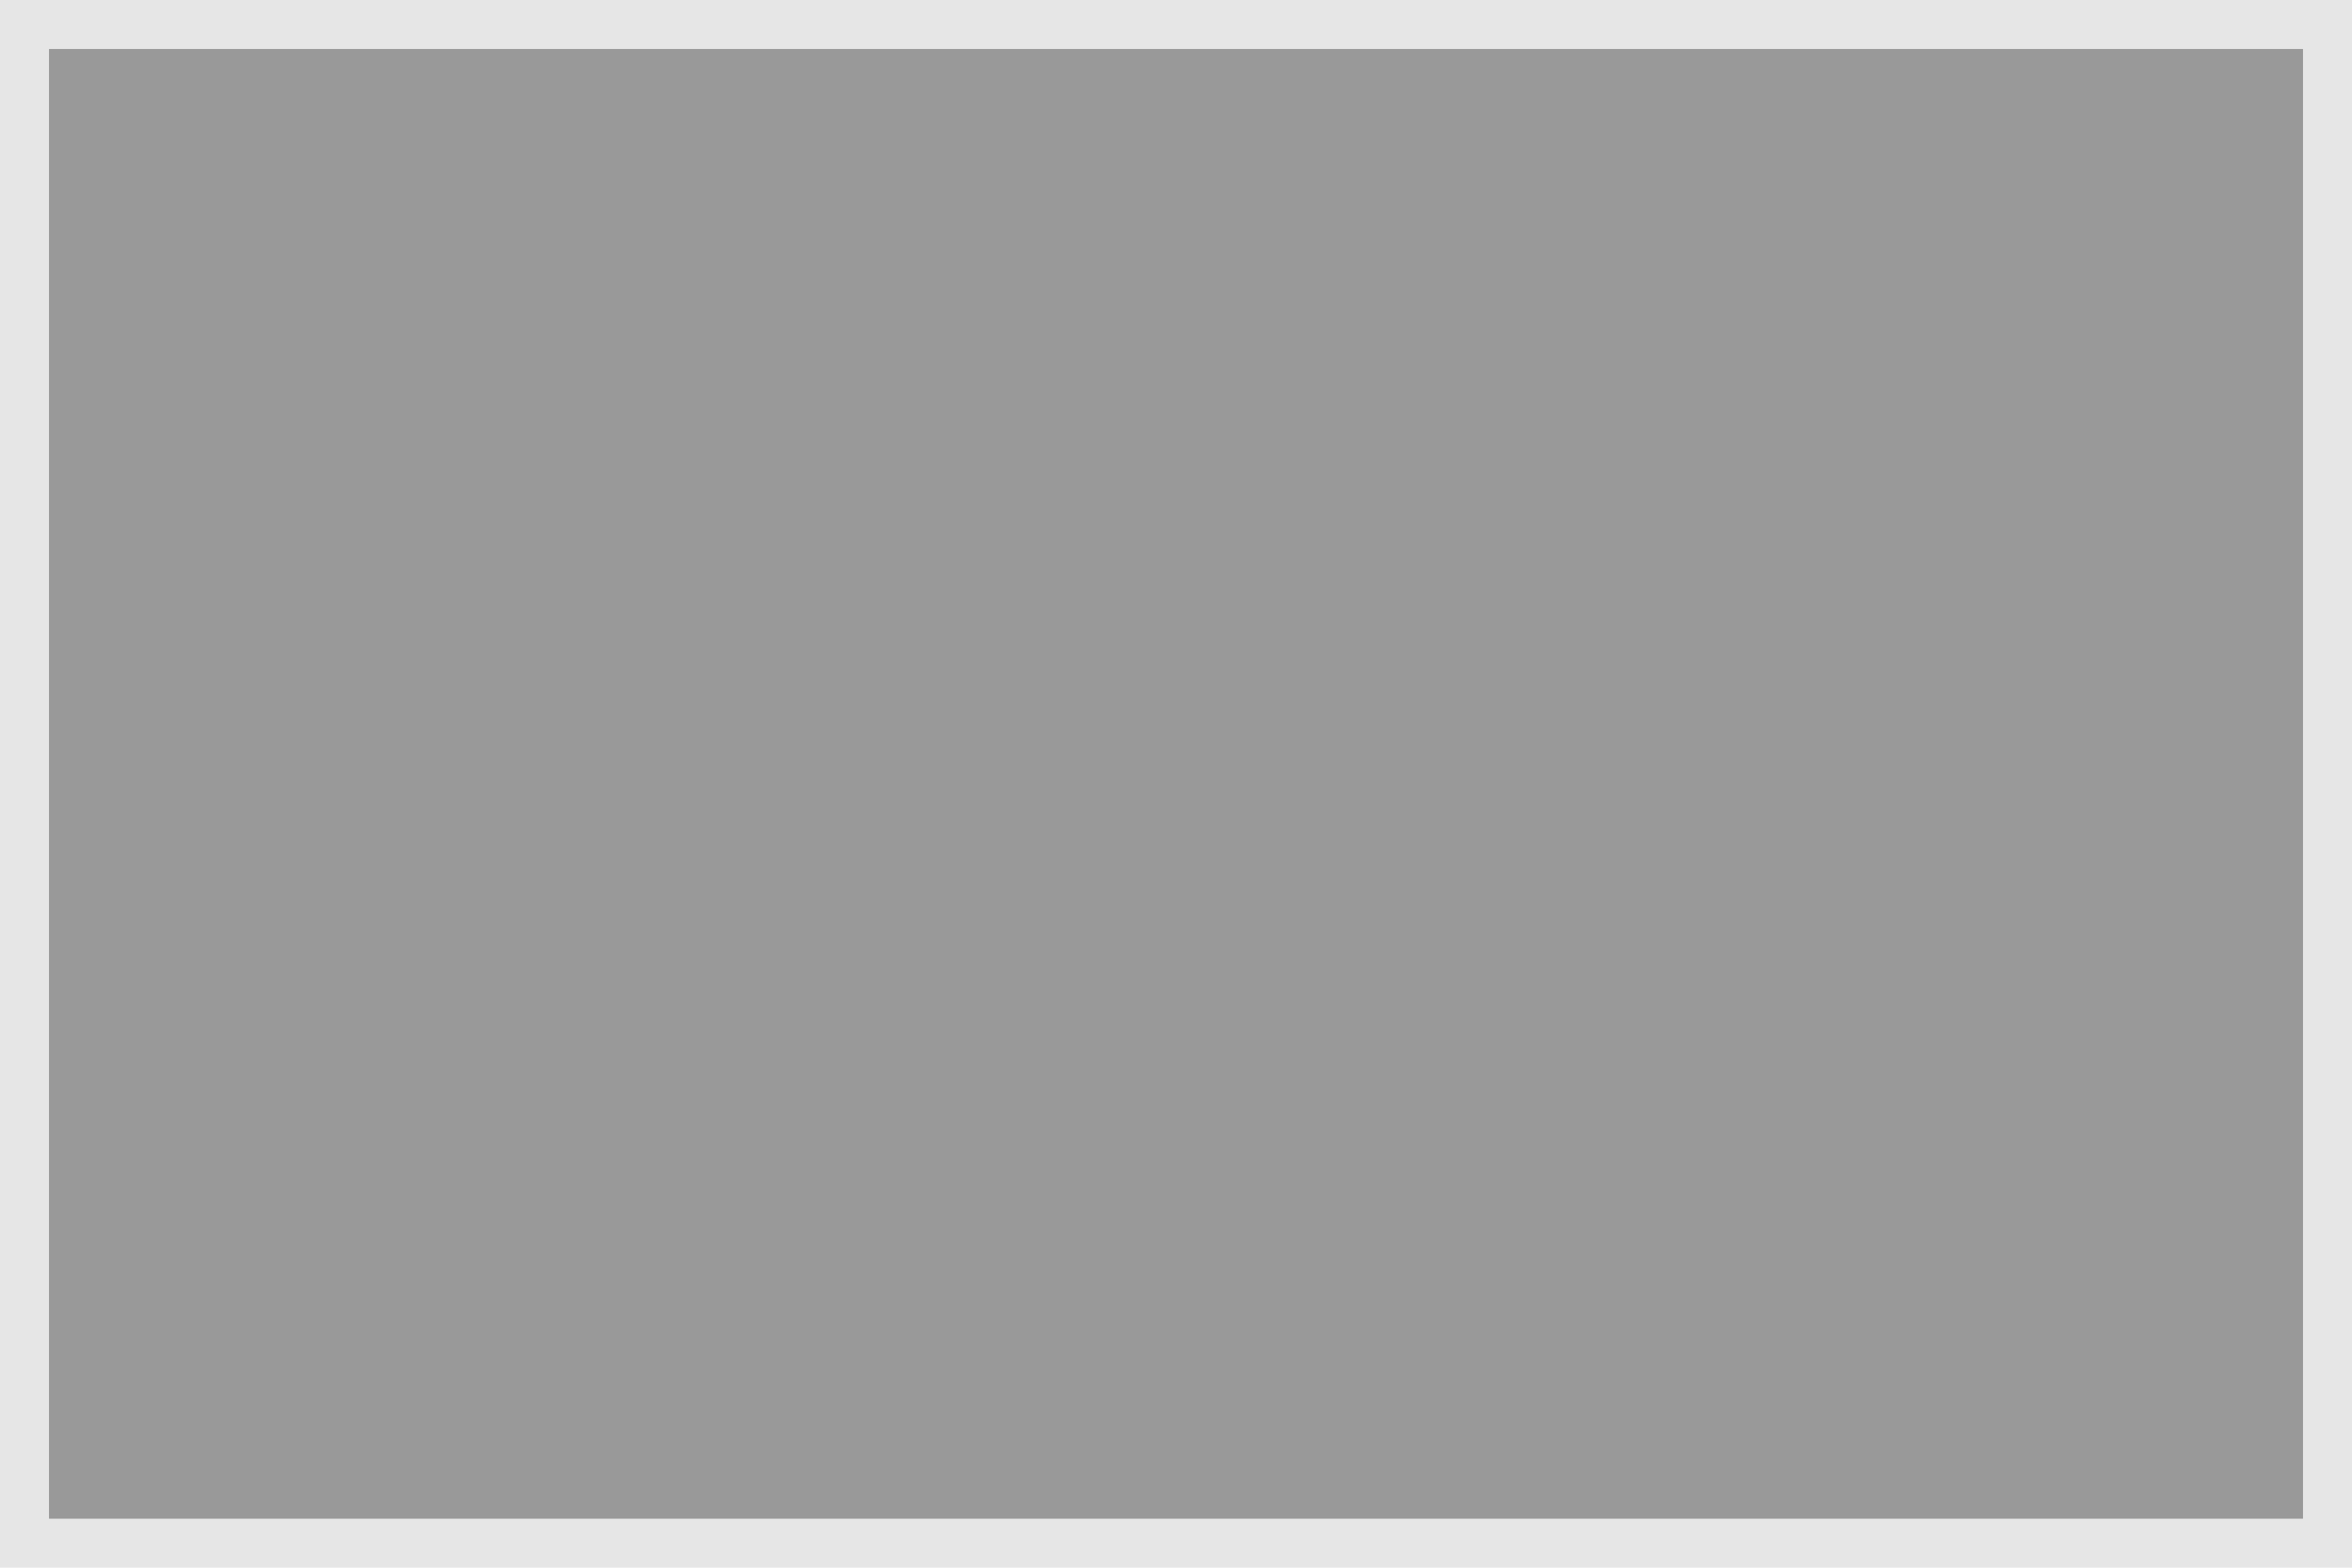
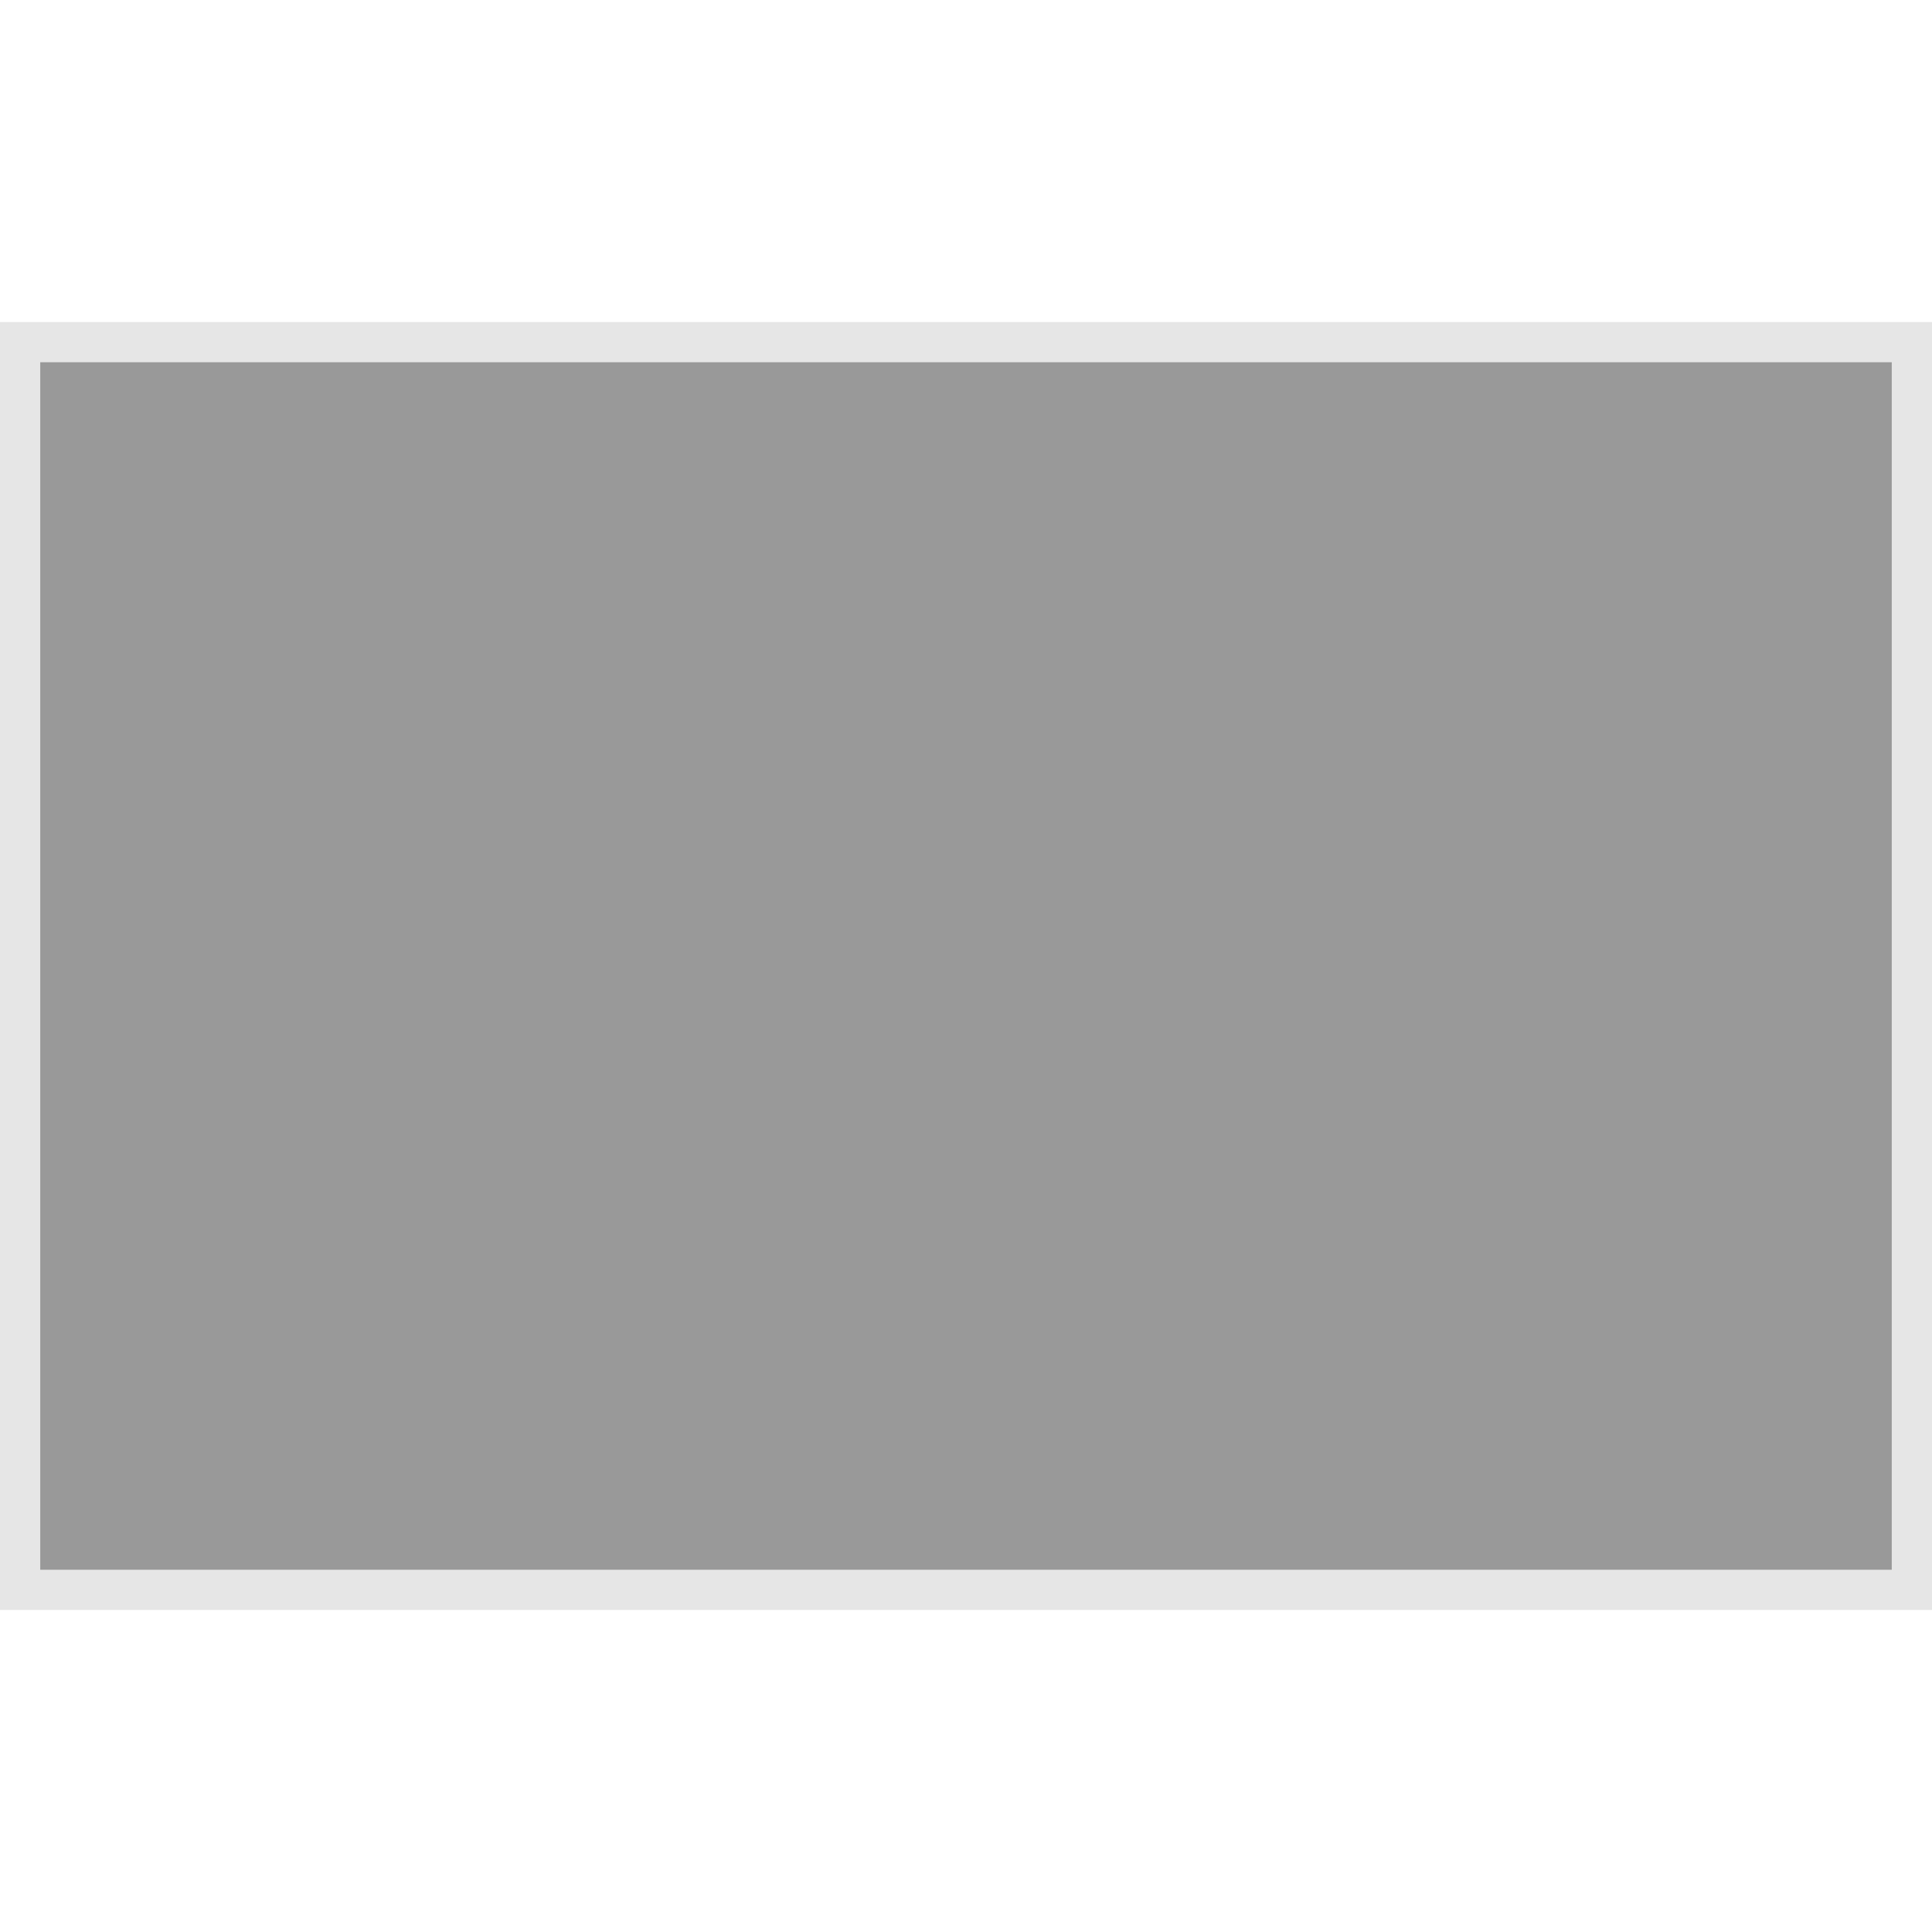
- <svg xmlns="http://www.w3.org/2000/svg" id="Layer_1" data-name="Layer 1" viewBox="0 0 96 64">
-   <defs>
-     <style>.cls-1{fill:#999;}.cls-2{fill:#e6e6e6;}</style>
-   </defs>
-   <rect class="cls-1" x="1" y="1" width="94" height="62" />
-   <path class="cls-2" d="M94,2V62H2V2H94m2-2H0V64H96V0Z" />
+ <svg xmlns="http://www.w3.org/2000/svg" xmlns:xlink="http://www.w3.org/1999/xlink" version="1.1" id="Layer_1" x="0px" y="0px" viewBox="0 0 96 96" style="enable-background:new 0 0 96 96;" xml:space="preserve">
+   <style type="text/css">
+ 	.st0{clip-path:url(#SVGID_2_);fill:#999999;}
+ 	.st1{clip-path:url(#SVGID_2_);fill:#E6E6E6;}
+ </style>
+   <g>
+     <g>
+       <defs>
+         <rect id="SVGID_1_" y="16" width="96" height="64" />
+       </defs>
+       <clipPath id="SVGID_2_">
+         <use xlink:href="#SVGID_1_" style="overflow:visible;" />
+       </clipPath>
+       <rect x="1" y="17" class="st0" width="94" height="62" />
+       <path class="st1" d="M2,18h92v60H2V18z M0,80h96V16H0V80z" />
+     </g>
+   </g>
</svg>
